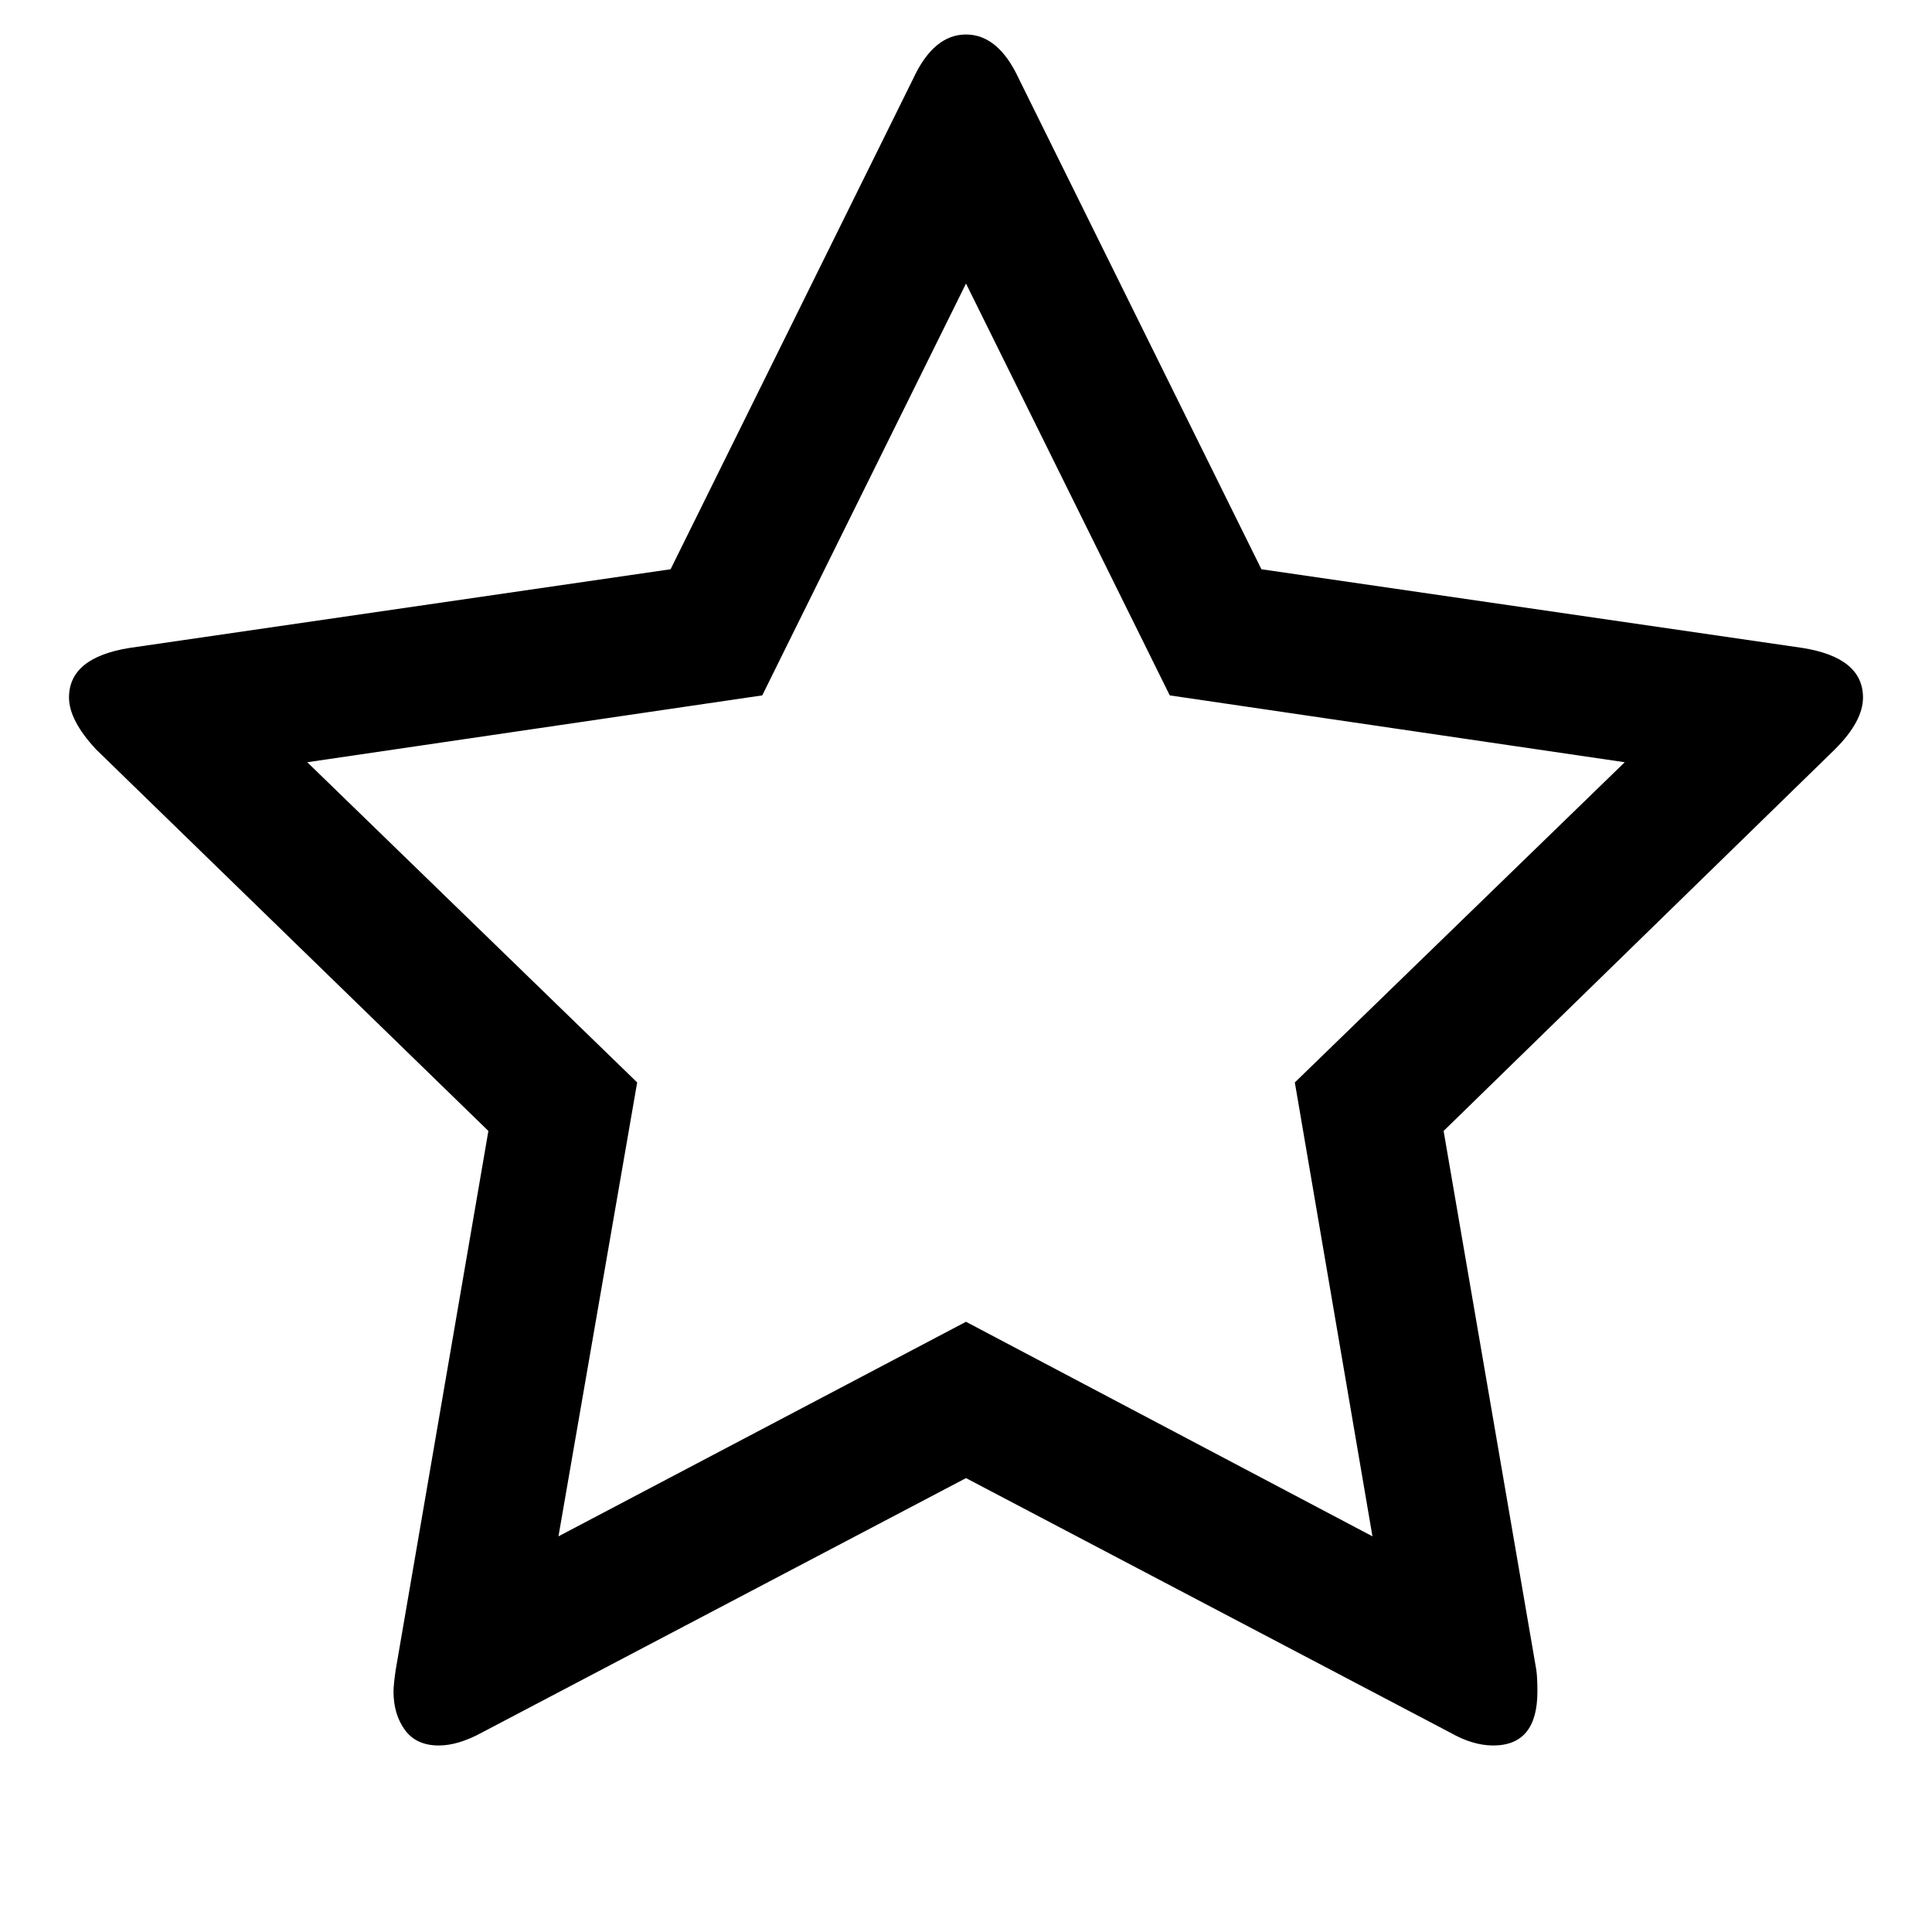
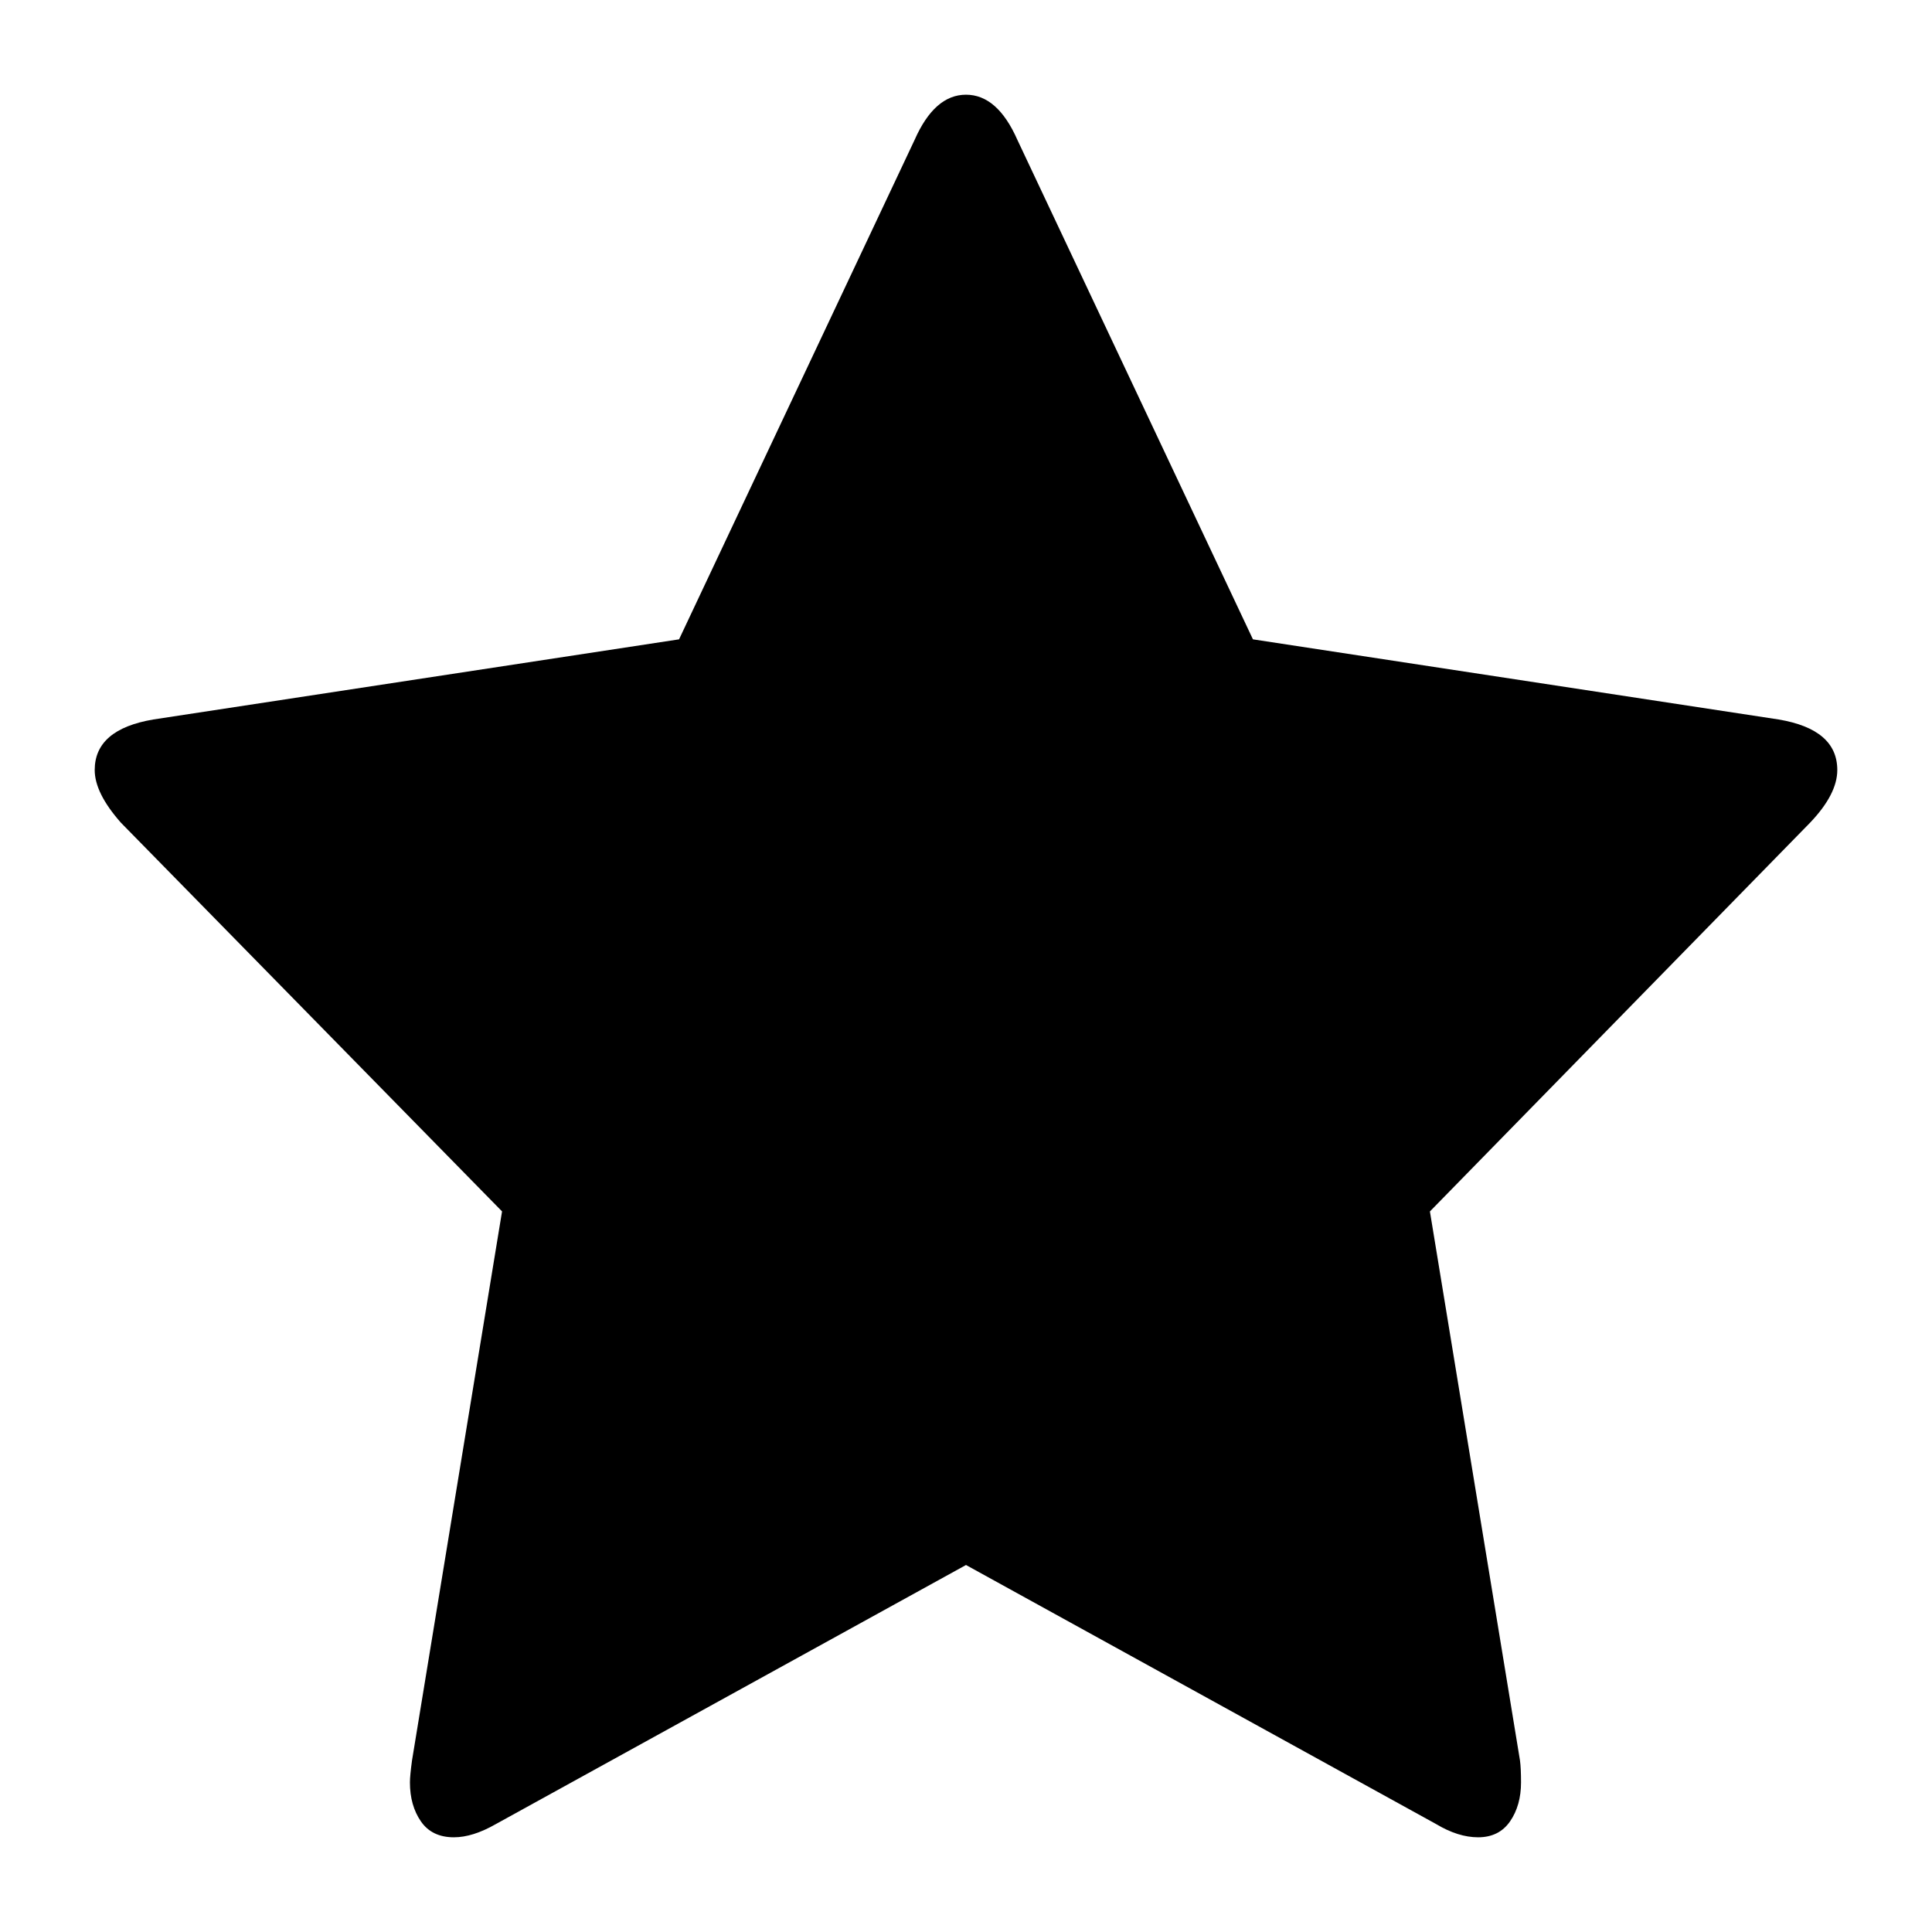
- <svg xmlns="http://www.w3.org/2000/svg" width="1792" height="1792" viewBox="0 0 1792 1792">
-   <path d="M1201 1004l306-297-422-62-189-382-189 382-422 62 306 297-73 421 378-199 377 199zm527-357q0 22-26 48l-363 354 86 500q1 7 1 20 0 50-41 50-19 0-40-12l-449-236-449 236q-22 12-40 12-21 0-31.5-14.5T365 1569q0-6 2-20l86-500L89 695q-25-27-25-48 0-37 56-46l502-73L847 73q19-41 49-41t49 41l225 455 502 73q56 9 56 46z" />
+ <svg xmlns="http://www.w3.org/2000/svg" width="50" height="50" viewBox="0 0 50 50">
+   <path d="M47.549 19.928q0 .625-.705 1.364l-9.838 10.06 2.331 14.208q.027.199.027.568 0 .597-.284 1.009-.285.412-.827.412-.515 0-1.084-.341L25 40.502l-12.169 6.706q-.596.341-1.084.341-.57 0-.854-.412-.284-.412-.284-1.009 0-.17.054-.568l2.33-14.209-9.864-10.06q-.678-.767-.678-1.363 0-1.052 1.518-1.308l13.605-2.074 6.098-12.93Q24.187 2.451 25 2.451q.813 0 1.328 1.165l6.098 12.93 13.605 2.074q1.518.256 1.518 1.308z" />
</svg>
